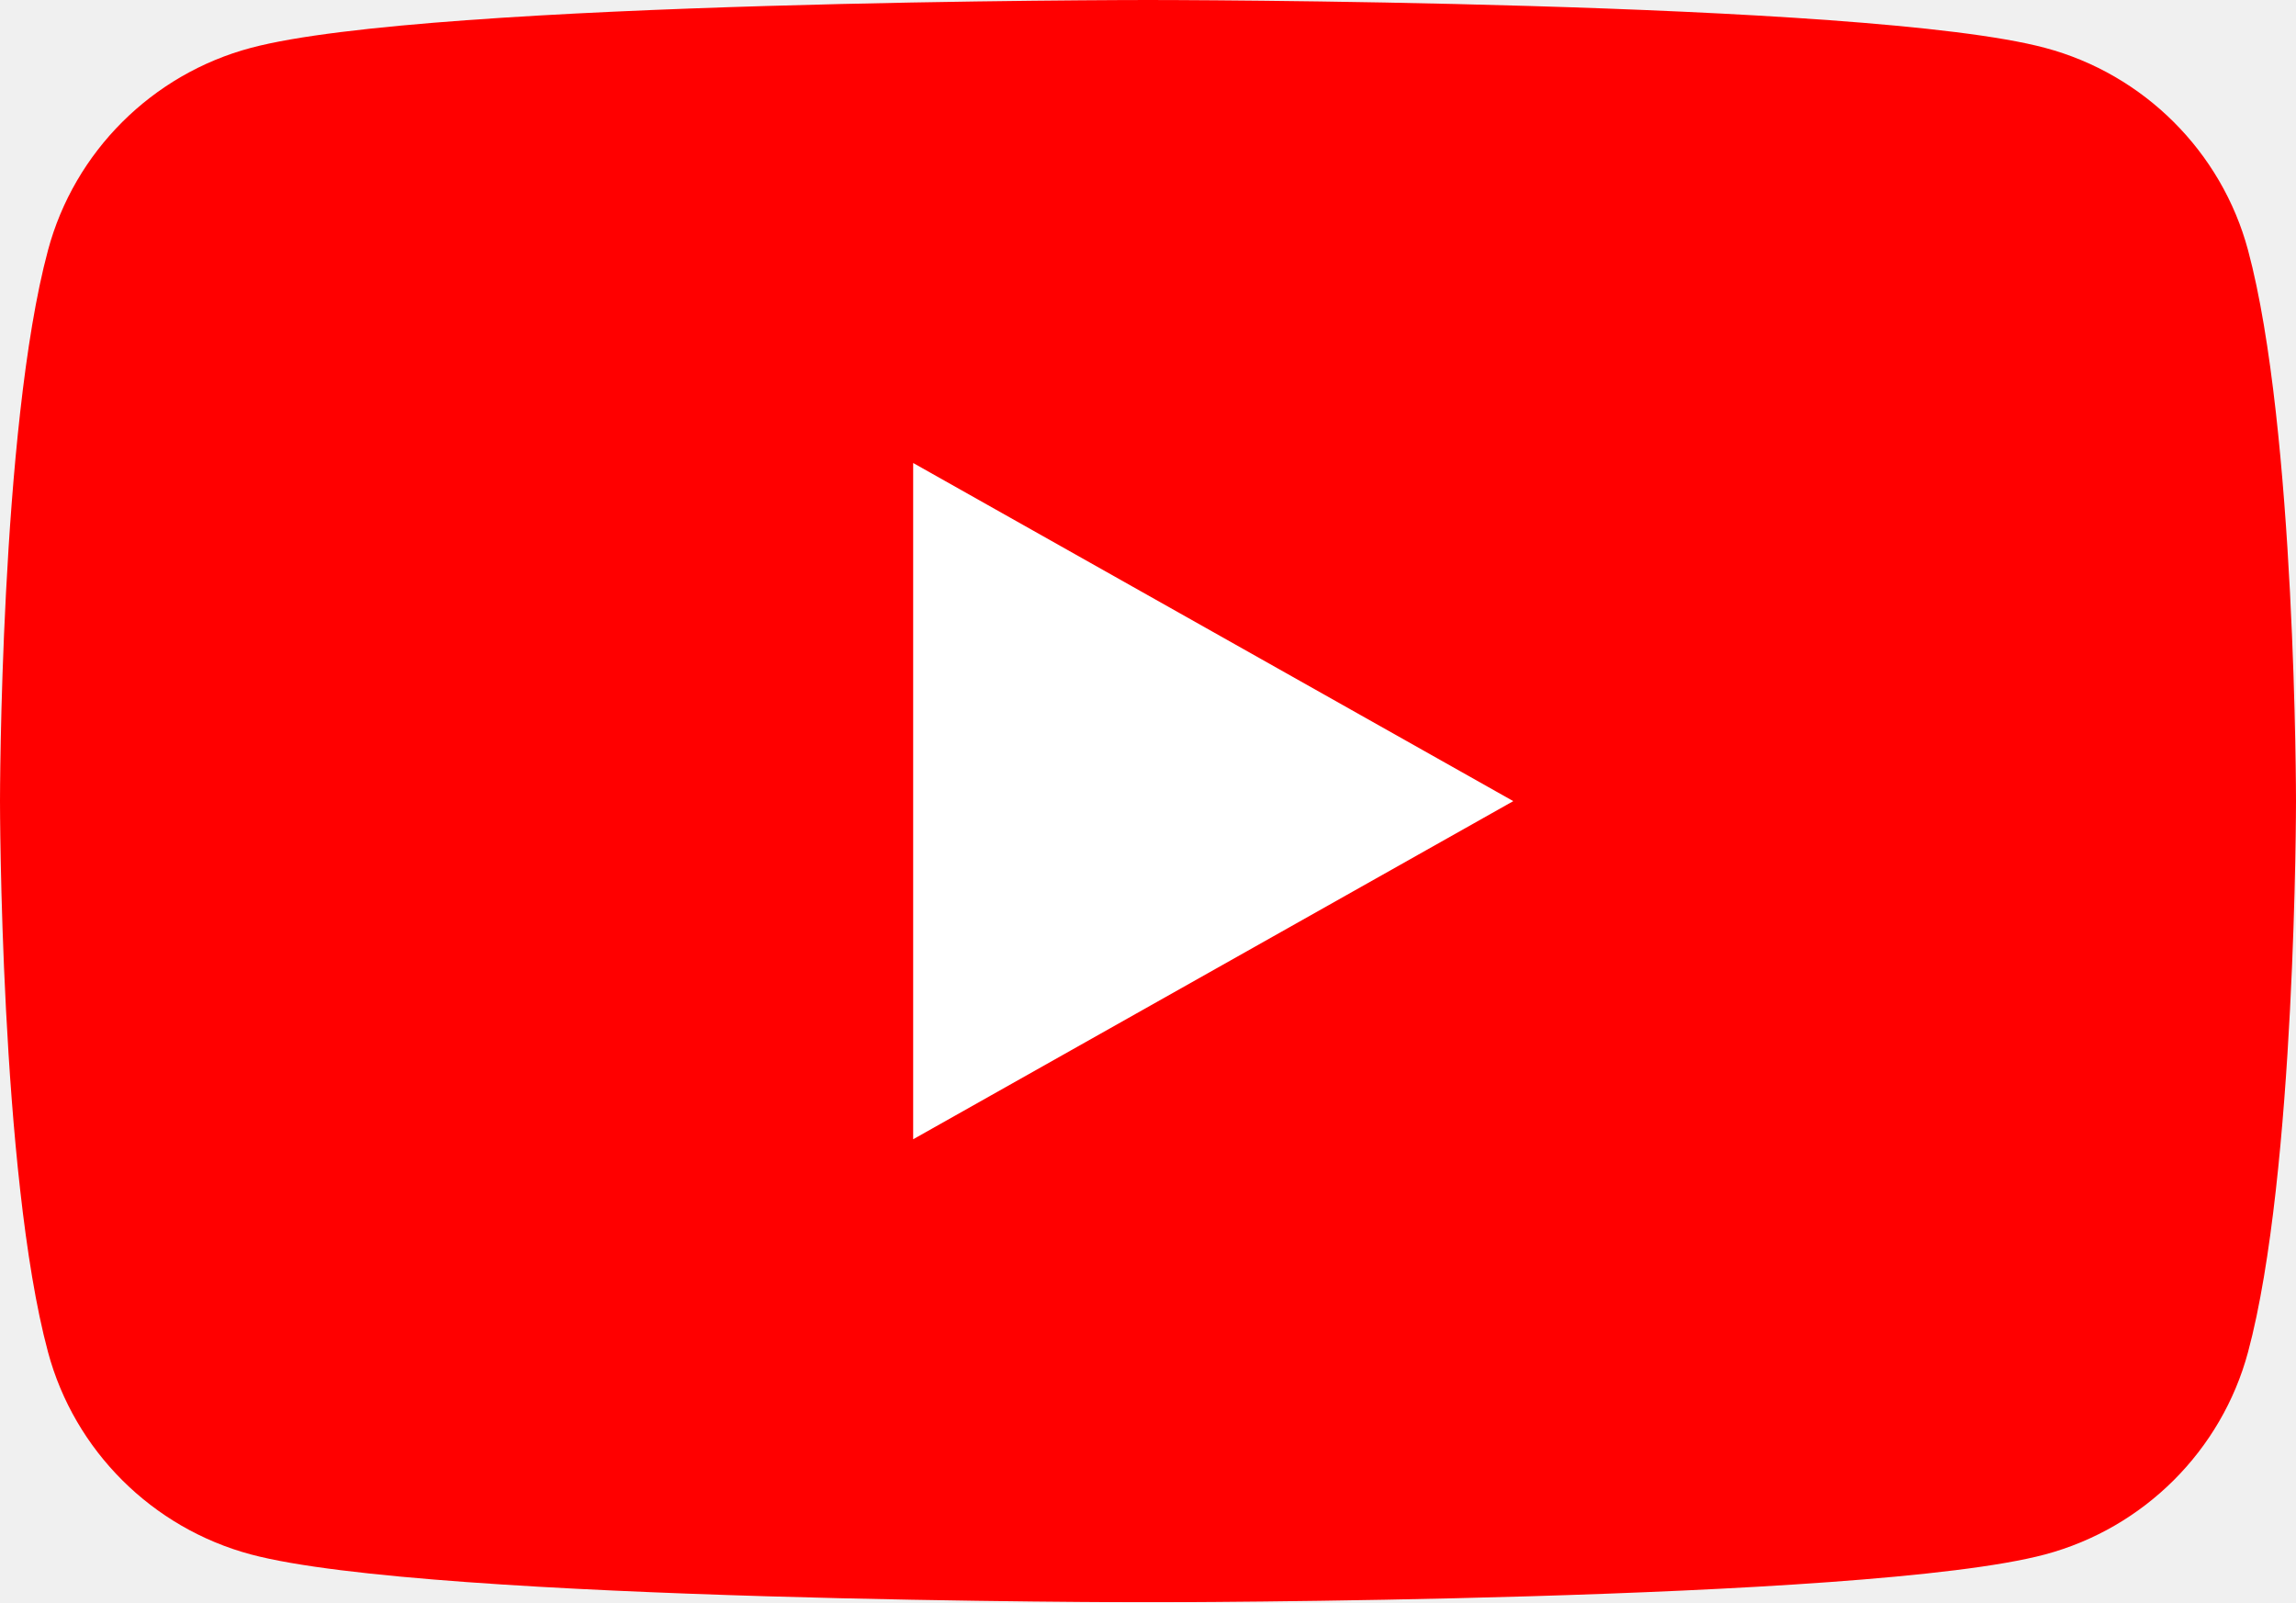
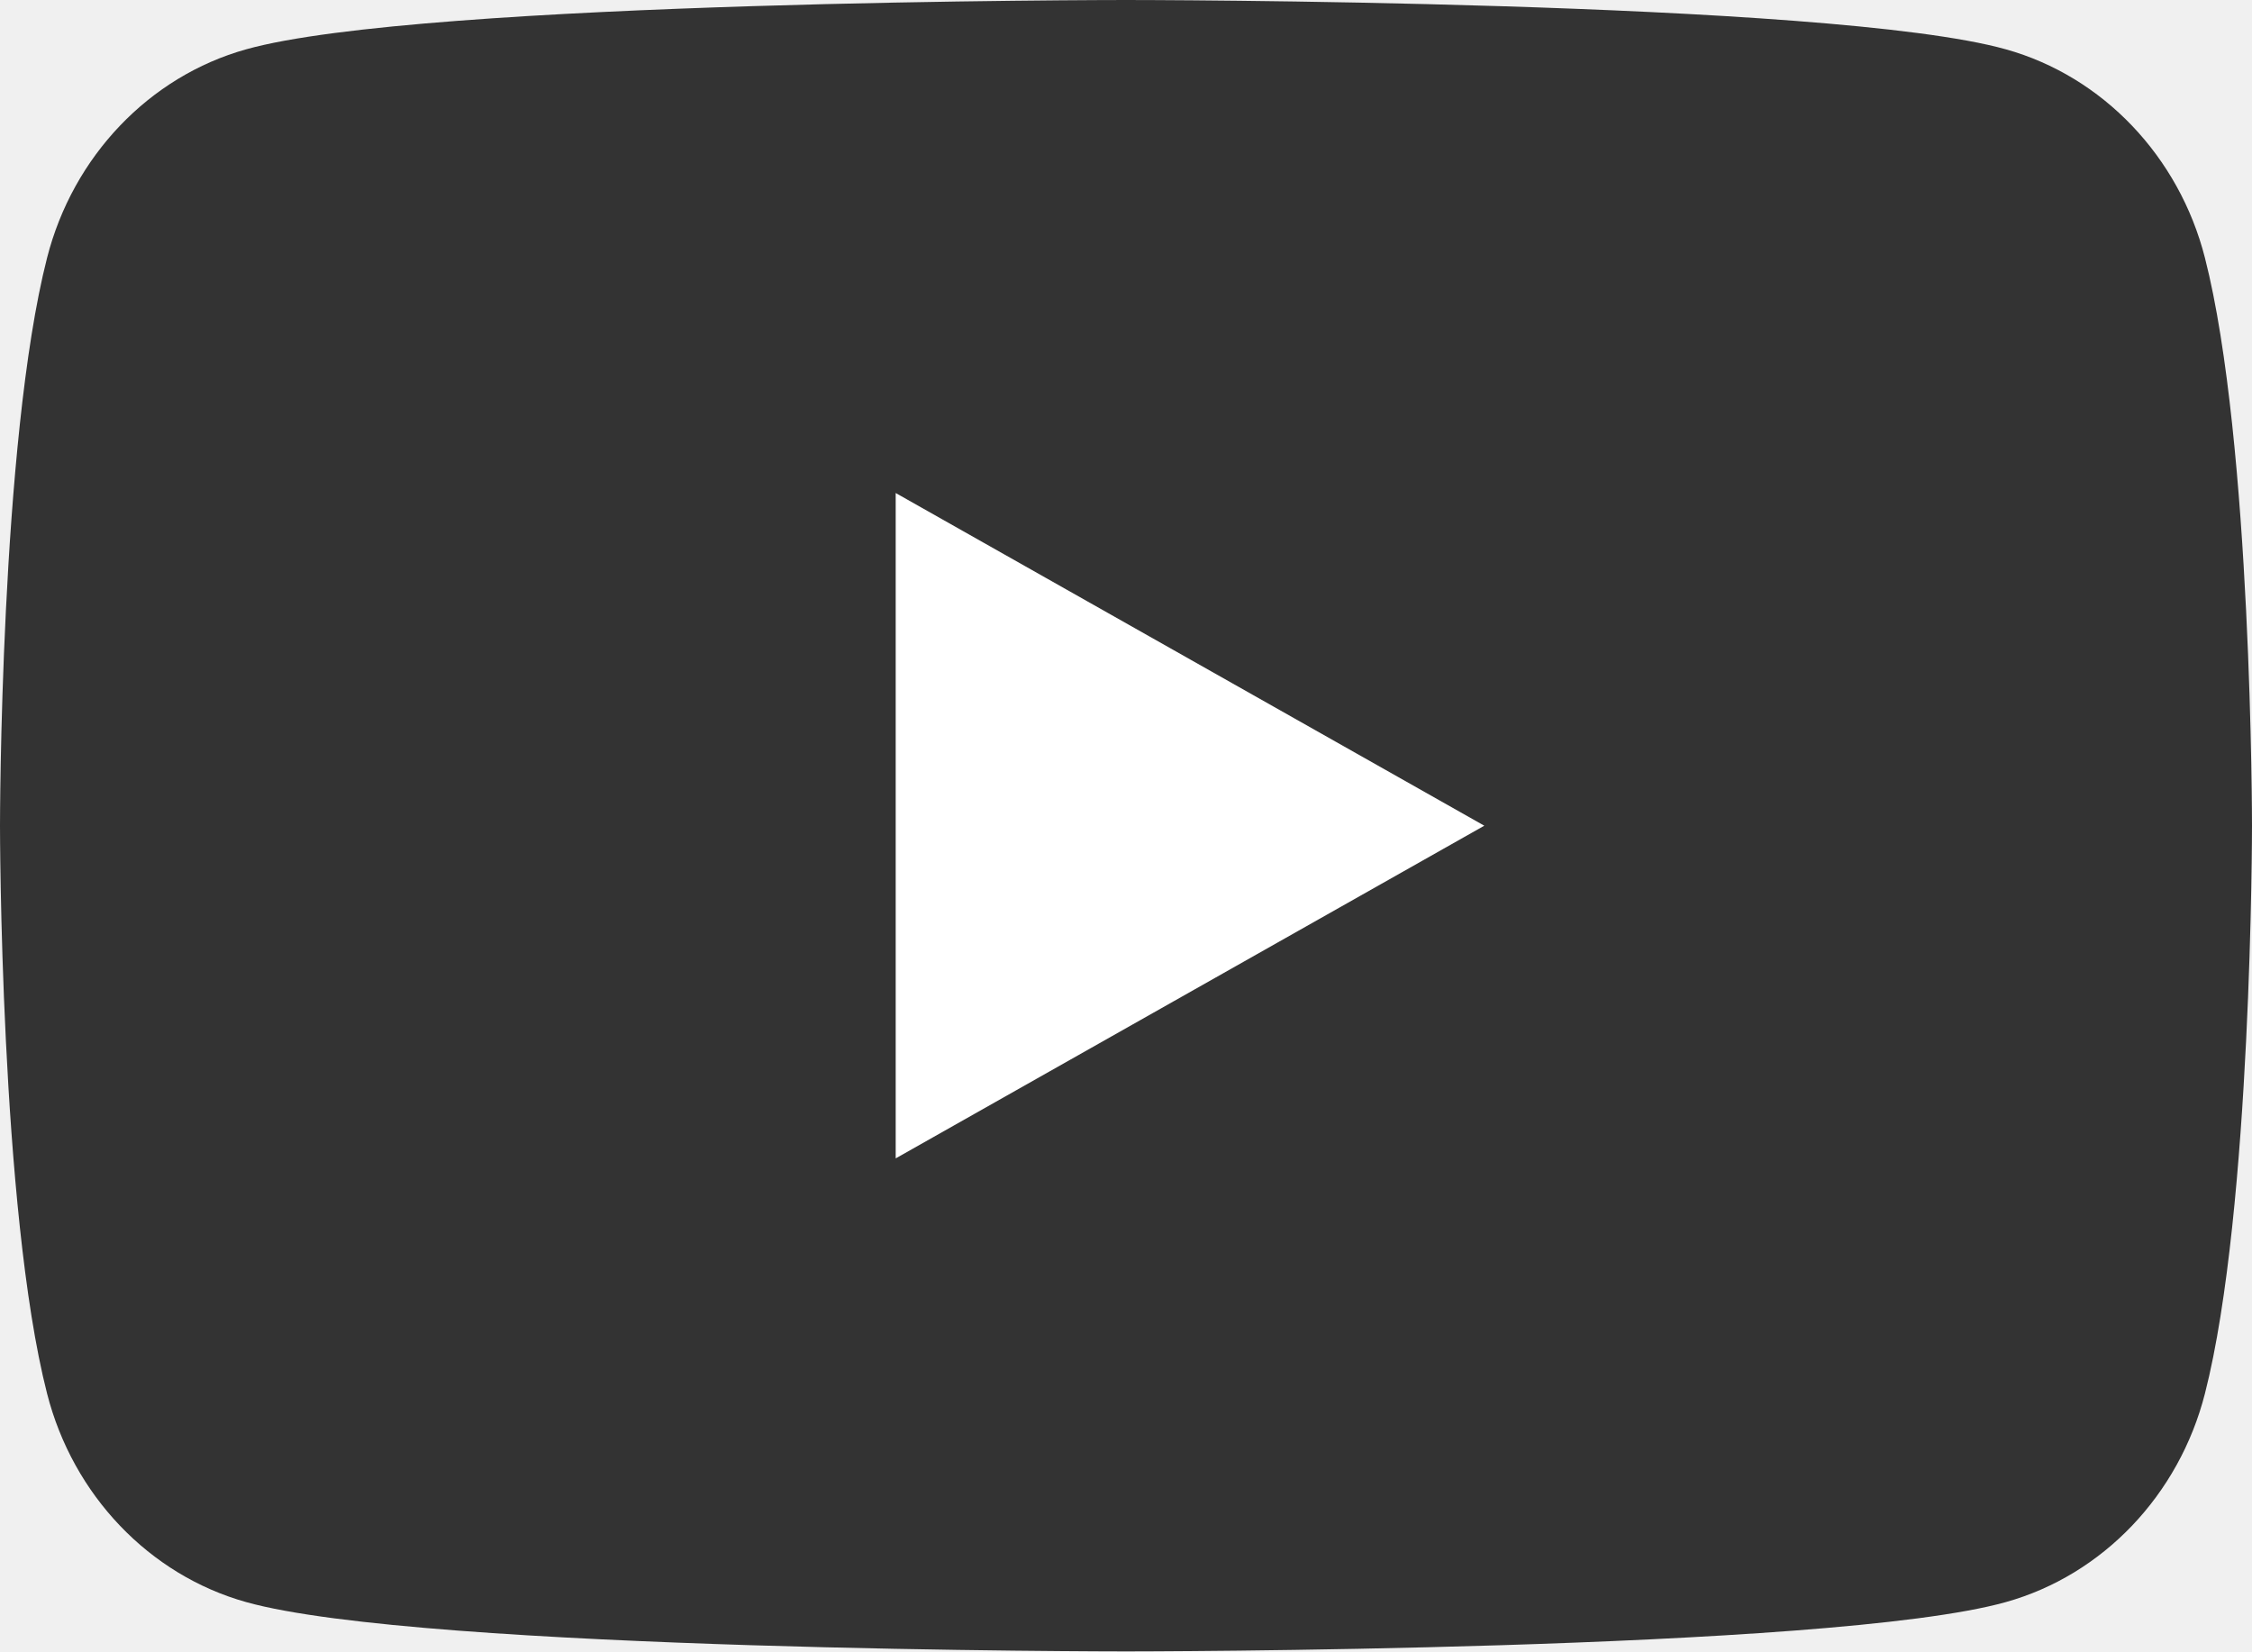
- <svg xmlns="http://www.w3.org/2000/svg" width="43" height="30" viewBox="0 0 43 30" fill="none">
-   <mask id="mask0_606_5698" style="mask-type:luminance" maskUnits="userSpaceOnUse" x="0" y="0" width="44" height="30">
-     <path fill-rule="evenodd" clip-rule="evenodd" d="M0 0H43V30H0V0Z" fill="white" />
-   </mask>
-   <g mask="url(#mask0_606_5698)">
-     <path fill-rule="evenodd" clip-rule="evenodd" d="M42.102 4.685C41.607 2.841 40.15 1.388 38.3 0.896C34.947 0 21.5 0 21.5 0C21.5 0 8.054 0 4.7 0.896C2.85 1.388 1.393 2.841 0.899 4.685C0 8.027 0 15 0 15C0 15 0 21.973 0.899 25.315C1.393 27.159 2.85 28.611 4.7 29.105C8.054 30 21.5 30 21.5 30C21.5 30 34.947 30 38.3 29.105C40.15 28.611 41.607 27.159 42.102 25.315C43 21.973 43 15 43 15C43 15 43 8.027 42.102 4.685Z" fill="#FF0000" />
-   </g>
-   <path fill-rule="evenodd" clip-rule="evenodd" d="M17.102 21.331L28.341 15L17.102 8.669V21.331Z" fill="white" />
+ <svg xmlns="http://www.w3.org/2000/svg" width="30" height="22" viewBox="0 0 30 22" fill="none">
+   <path fill-rule="evenodd" clip-rule="evenodd" d="M29.373 3.435C29.028 2.083 28.012 1.018 26.721 0.657C24.381 0 15 0 15 0C15 0 5.619 0 3.279 0.657C1.988 1.018 0.972 2.083 0.627 3.435C0 5.886 0 11 0 11C0 11 0 16.114 0.627 18.565C0.972 19.917 1.988 20.982 3.279 21.343C5.619 22 15 22 15 22C15 22 24.381 22 26.721 21.343C28.012 20.982 29.028 19.917 29.373 18.565C30 16.114 30 11 30 11C30 11 30 5.886 29.373 3.435Z" fill="#333333" />
+   <path fill-rule="evenodd" clip-rule="evenodd" d="M11.932 15.432L19.773 11L11.932 6.568V15.432Z" fill="white" />
</svg>
